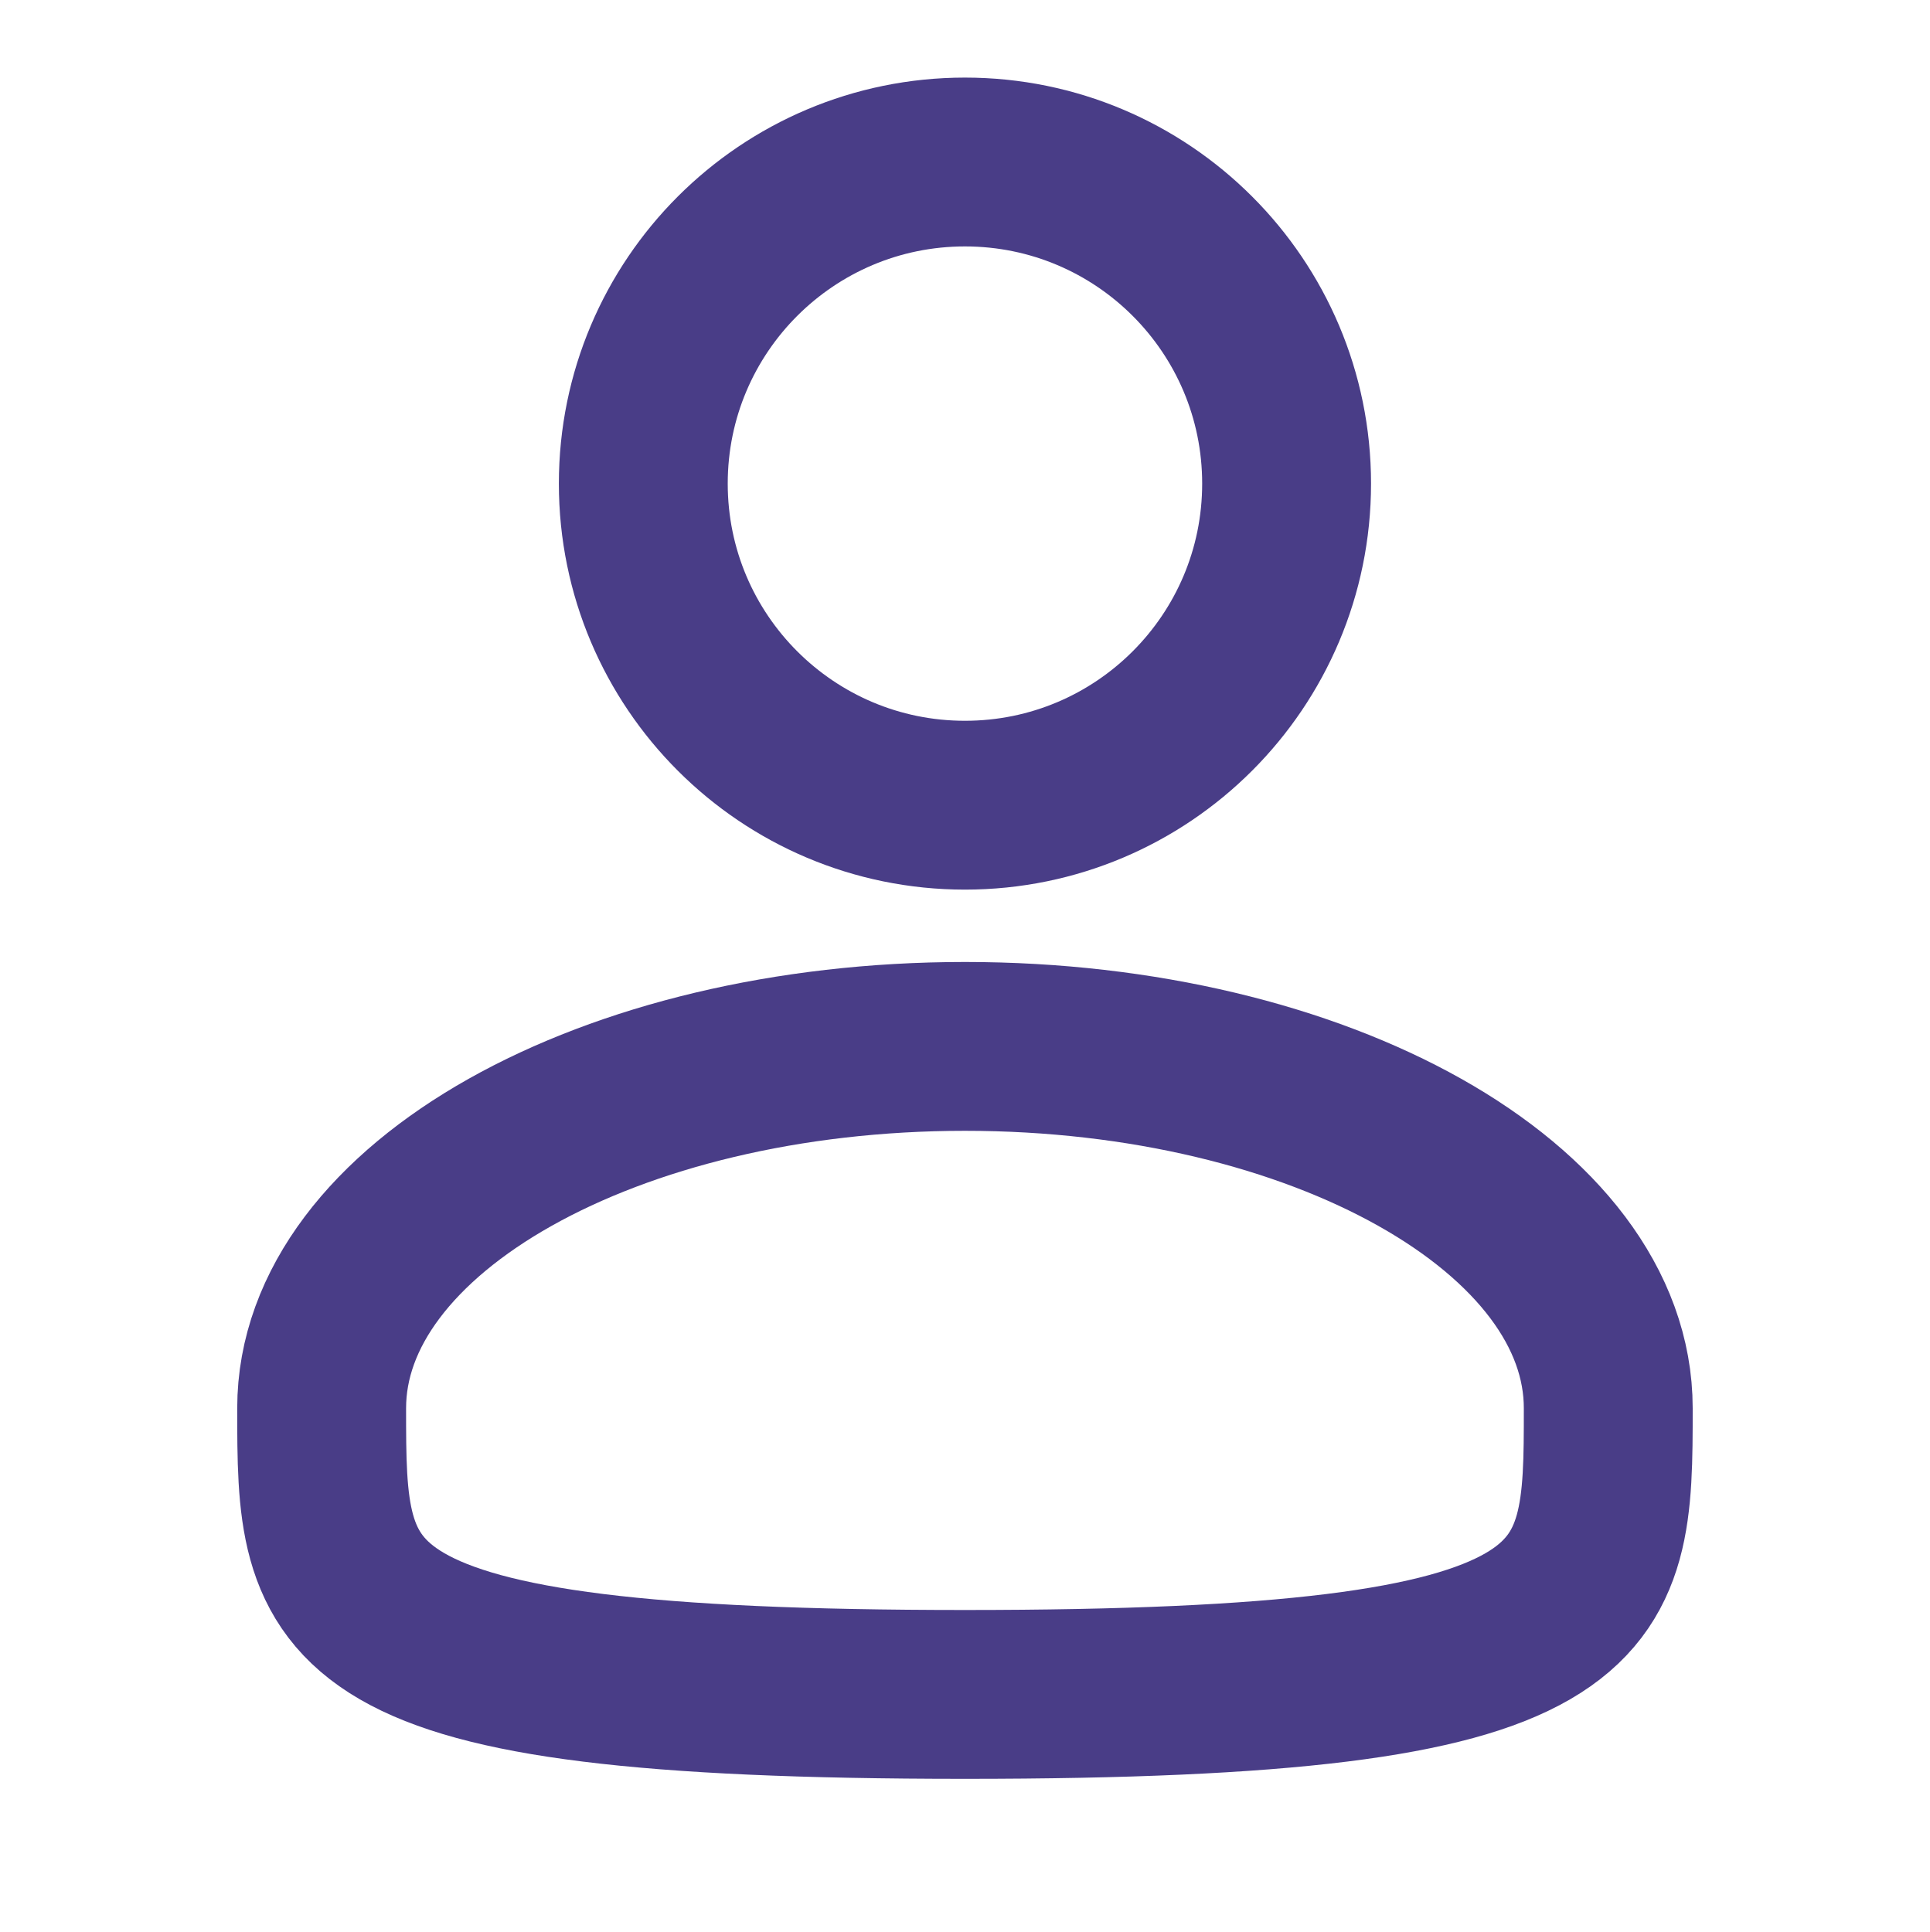
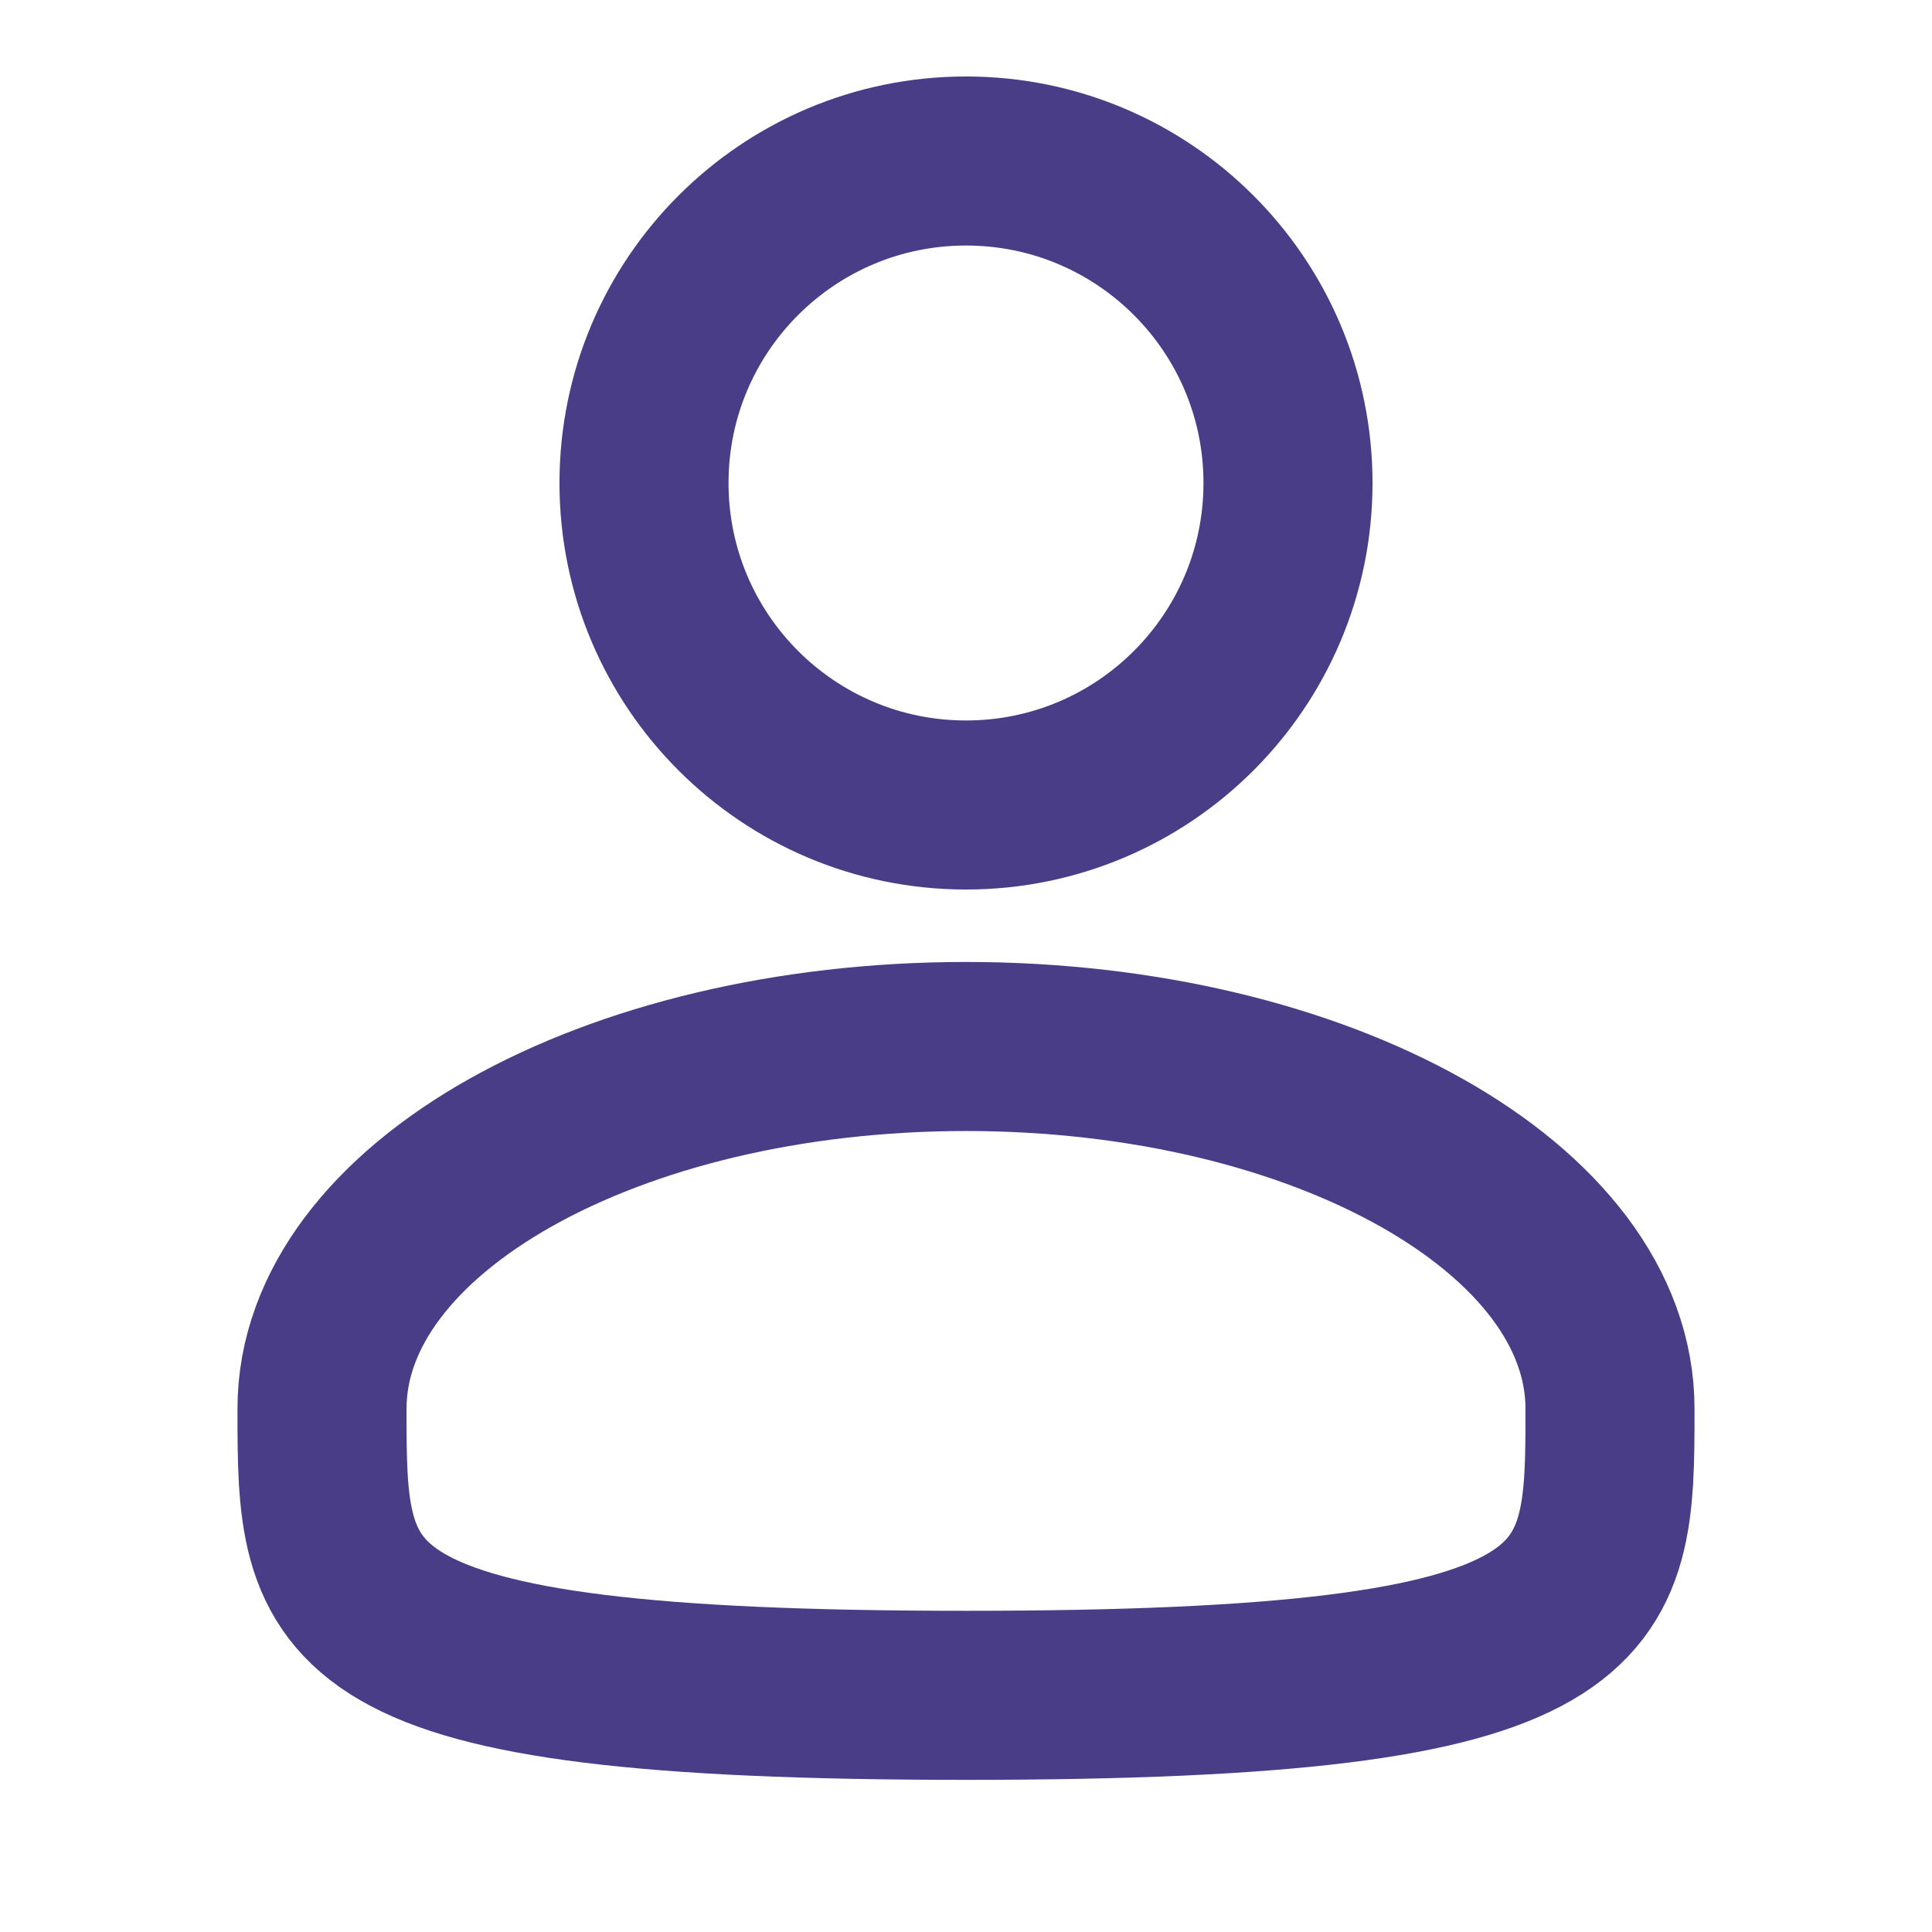
- <svg xmlns="http://www.w3.org/2000/svg" width="800" height="801" viewBox="0 0 800 801" fill="none">
-   <path d="M399.999 333.833C473.637 333.833 533.333 274.138 533.333 200.5C533.333 126.862 473.637 67.166 399.999 67.166C326.361 67.166 266.666 126.862 266.666 200.5C266.666 274.138 326.361 333.833 399.999 333.833Z" stroke="#493D87" stroke-width="70" />
-   <path d="M666.667 583.833C666.667 666.677 666.667 702.5 400.001 702.5C133.334 702.5 133.334 666.677 133.334 583.833C133.334 500.99 252.725 433.833 400.001 433.833C547.277 433.833 666.667 500.99 666.667 583.833Z" stroke="#493D87" stroke-width="70" />
+ <svg xmlns="http://www.w3.org/2000/svg" width="800" height="800" viewBox="0 0 800 800" fill="none">
+   <path d="M400 333.333C473.638 333.333 533.333 273.638 533.333 200C533.333 126.362 473.638 66.667 400 66.667C326.362 66.667 266.667 126.362 266.667 200C266.667 273.638 326.362 333.333 400 333.333Z" stroke="#493D87" stroke-width="70" />
+   <path d="M666.667 583.333C666.667 666.177 666.667 702 400 702C133.333 702 133.333 666.177 133.333 583.333C133.333 500.49 252.724 433.333 400 433.333C547.277 433.333 666.667 500.49 666.667 583.333Z" stroke="#493D87" stroke-width="70" />
</svg>
